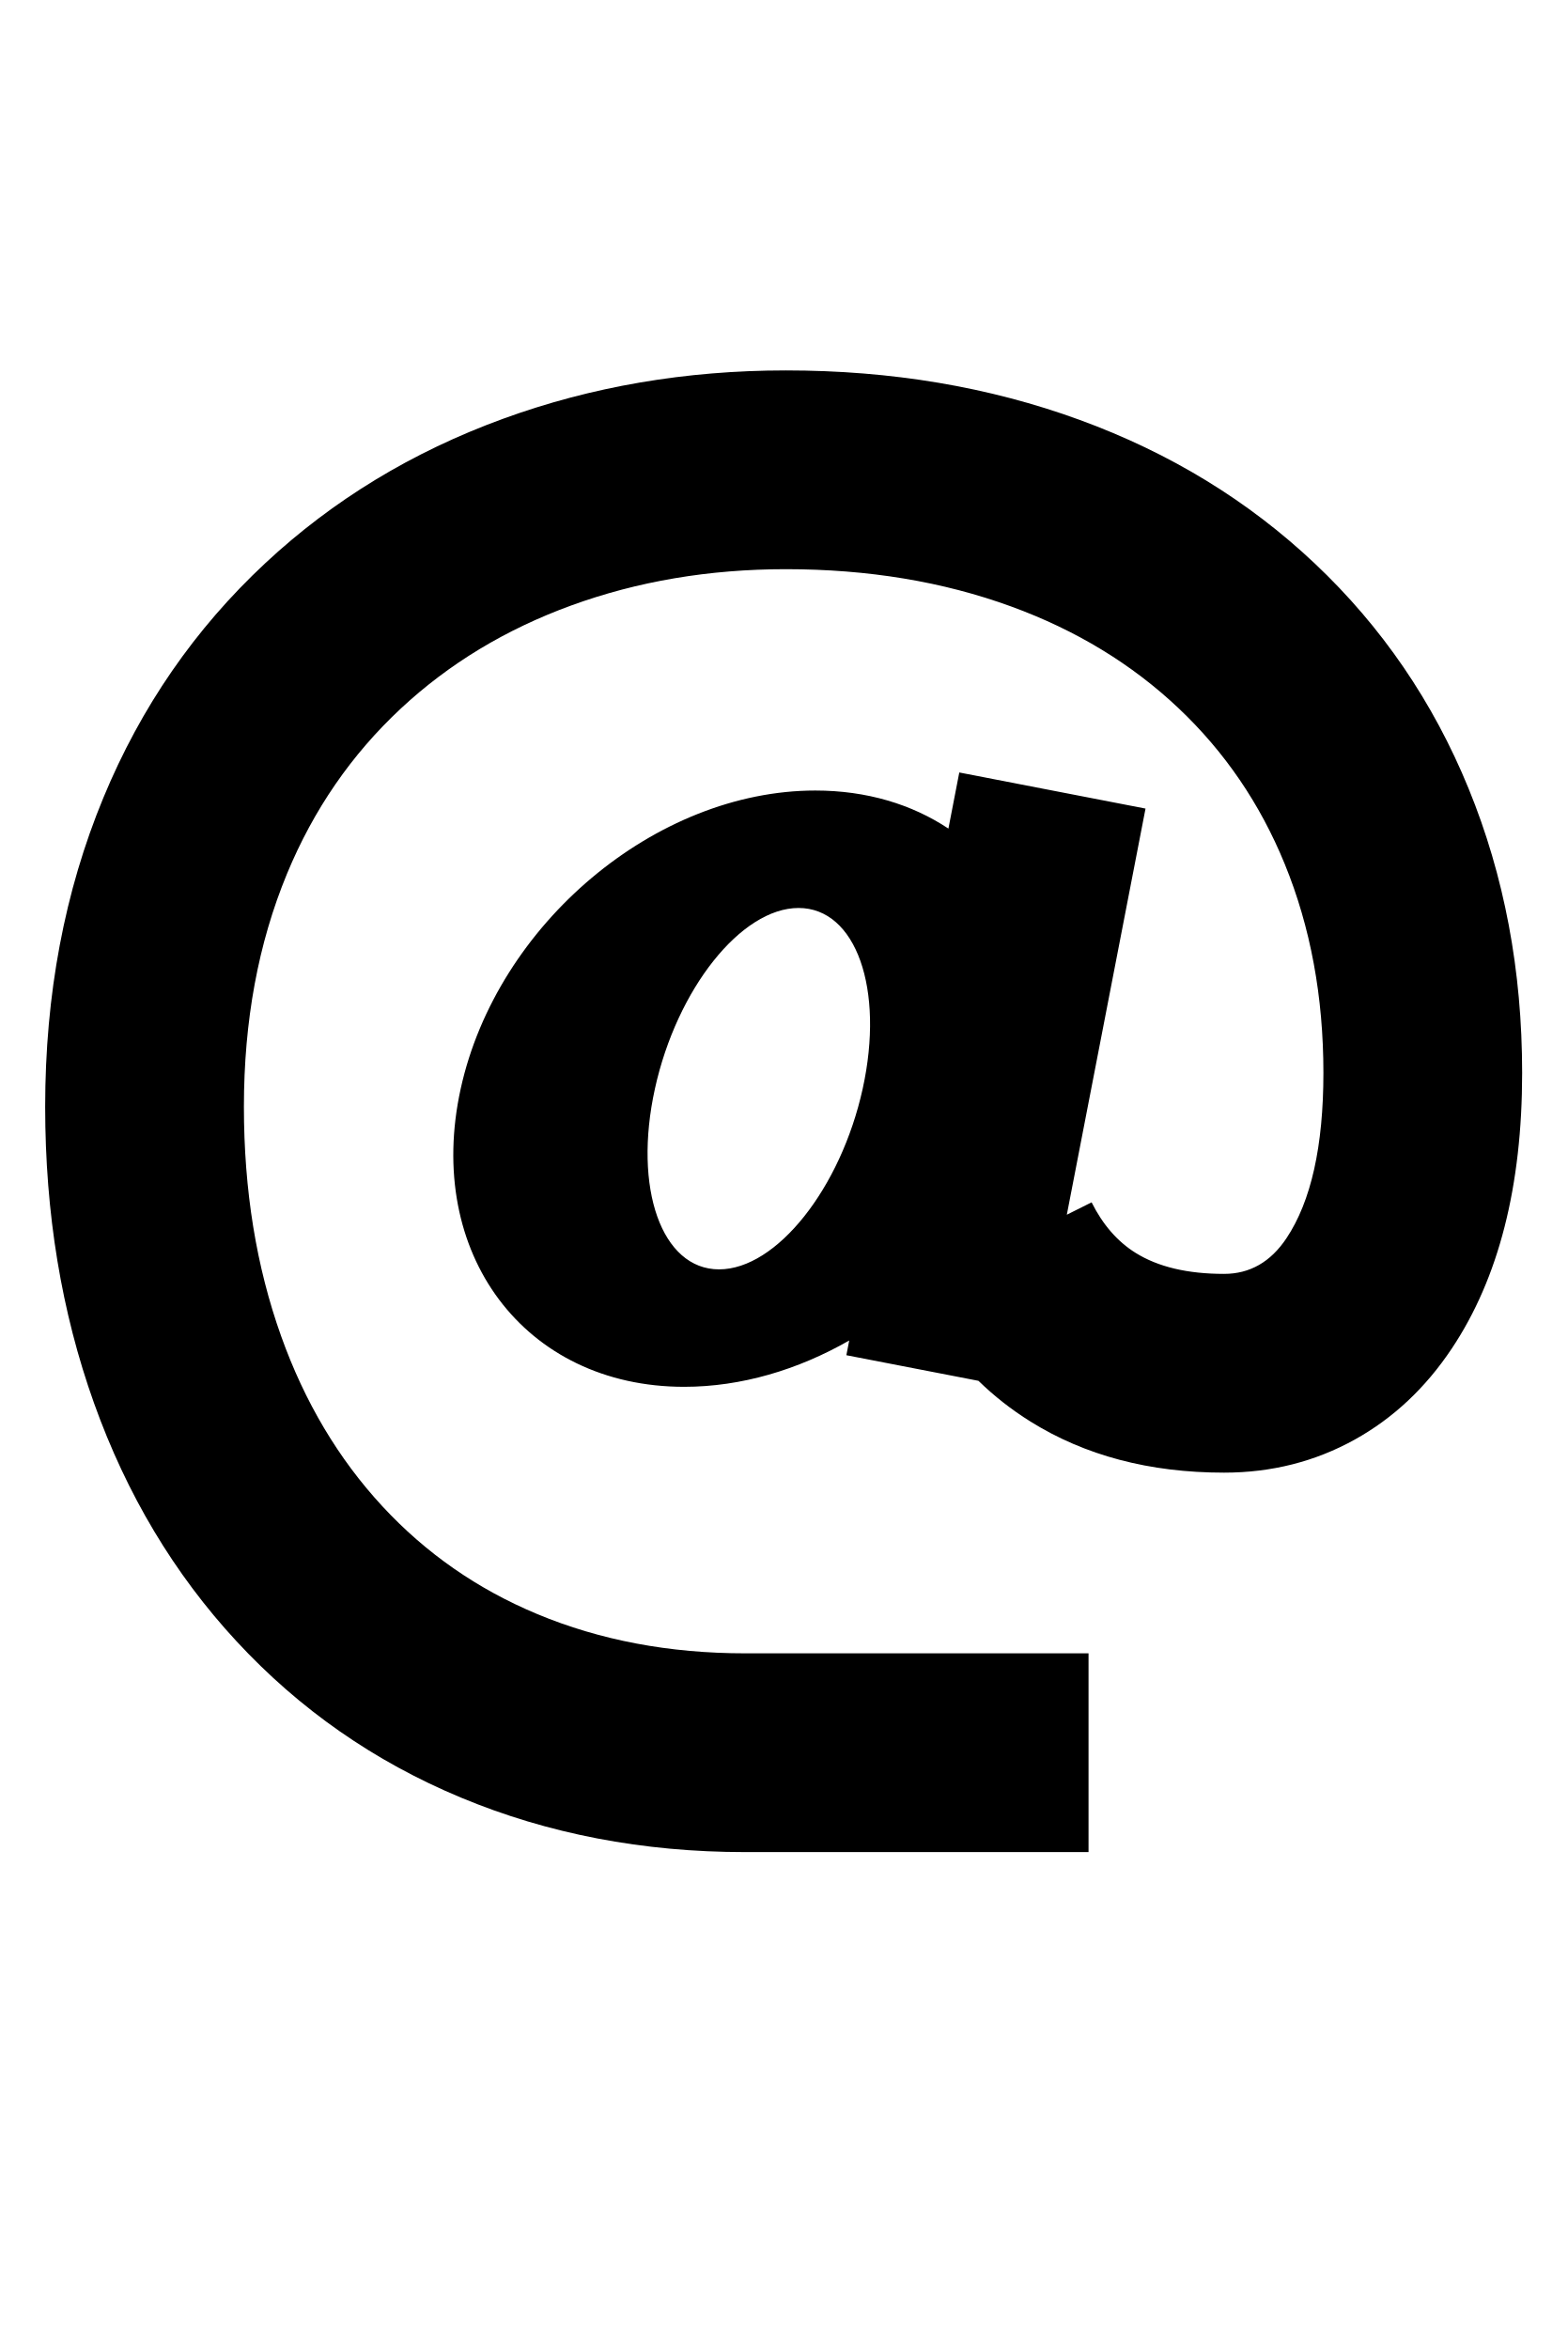
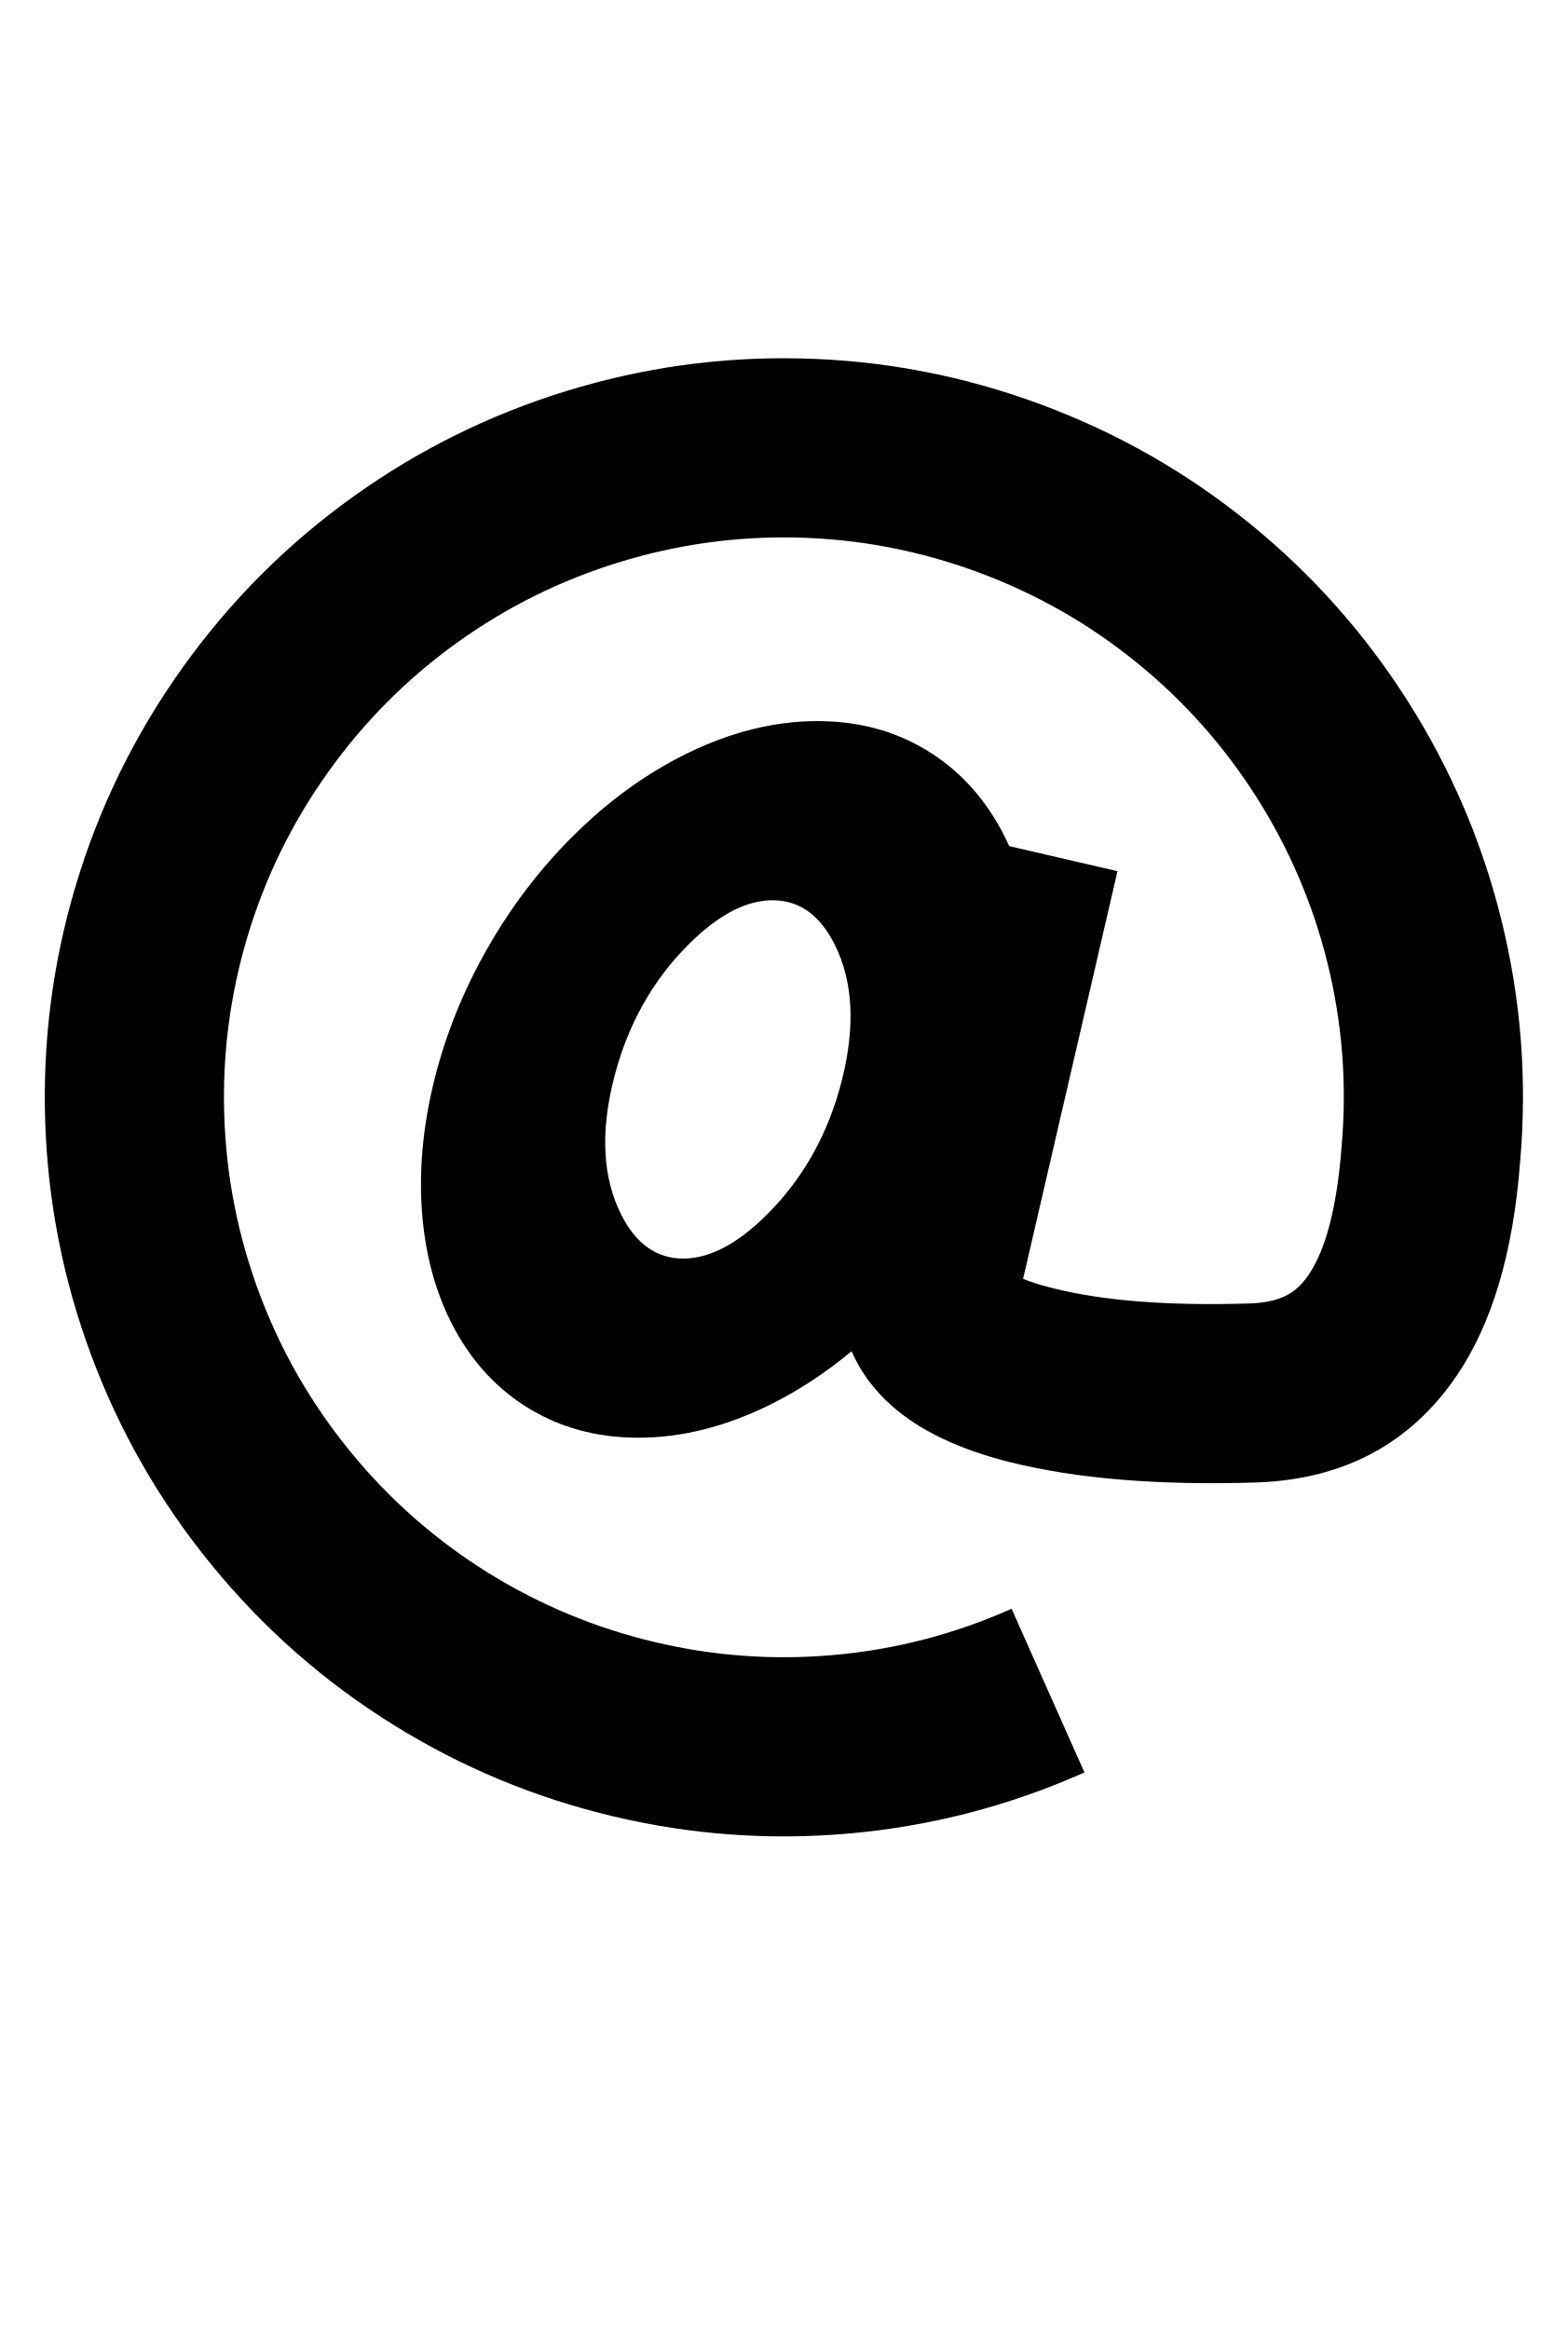
- <svg xmlns="http://www.w3.org/2000/svg" viewBox="-20 -820 694.000 1040">
-   <path transform="scale(1,-1)" d="M462 88H310Q259.564 88 217.877 105.39Q178.135 121.968 149.294 153.134Q120.148 184.631 104.493 228.409Q88 274.532 88 330Q88 387.053 107.092 433.17Q124.725 475.766 157.5 506.313Q189.419 536.062 232.886 551.912Q277.005 568 328 568Q382.53 568 427.843 551.451Q470.827 535.753 501.789 506.511Q532.486 477.52 548.84 437.554Q566 395.622 566 345Q566 296.322 549.64 271.782Q539.119 256 522 256Q497.719 256 482.82 265.312Q470.773 272.841 463.355 287.677L452.385 282.192L487.233 462.009L404.767 477.991L399.954 453.152C383.802 463.881 363.787 470 341.04 470C270.348 470 200.038 410.902 184 338C167.962 265.098 212.268 206 282.96 206C308.182 206 333.354 213.523 356.031 226.511L354.767 219.991L413.257 208.656Q423.676 198.503 436.18 190.688Q472.481 168 522 168Q553.513 168 579.885 182.639Q605.425 196.815 622.86 222.968Q654 269.678 654 345Q654 412.931 630.285 470.883Q606.73 528.443 562.211 570.489Q518.058 612.189 458.032 634.111Q398.097 656 328 656Q261.461 656 202.739 634.588Q142.488 612.618 97.5 570.687Q50.733 527.099 25.783 466.83Q0 404.548 0 330Q0 259.271 21.632 198.778Q43.343 138.064 84.706 93.366Q126.565 48.131 183.998 24.173Q241.946 0 310 0H462ZM362 338C352.28 293.817 323.805 258 298.4 258C272.995 258 260.28 293.817 270 338C279.72 382.183 308.195 418 333.6 418C359.005 418 371.72 382.183 362 338Z" />
+ <svg xmlns="http://www.w3.org/2000/svg" viewBox="-20 -820 700.030 1040">
+   <path transform="scale(1,-1)" d="M431.683 101.612Q393.536 84.628 352.135 80.958Q311.732 77.377 272.172 86.784Q232.611 96.191 198.145 117.575Q162.828 139.488 136.409 171.827Q109.984 204.166 95.553 243.141Q81.469 281.178 80.138 321.819Q78.808 362.46 90.373 401.337Q102.225 441.175 126.476 475.171Q150.726 509.173 184.534 533.349Q217.526 556.942 256.386 568.916Q295.245 580.89 335.797 579.958Q377.349 579.004 416.529 564.552Q455.71 550.097 487.929 523.836Q519.372 498.208 541.146 463.864Q562.92 429.521 572.687 390.151Q582.694 349.81 579.054 308.207Q575.985 267.707 564.156 250.506Q560.052 244.537 554.75 241.709Q548.464 238.355 538.465 237.97Q484.029 236.215 450.03 244.786Q441.724 246.88 436.816 248.944L478.971 430.976L430.632 442.17Q429.544 444.581 428.351 446.925Q416.509 470.208 396.224 483.426Q373.86 498 345.002 498Q316.145 498 286.493 483.426Q259.599 470.208 236.116 446.925Q213.86 424.86 197.837 396.869Q181.65 368.592 174.002 338Q166.354 307.408 168.403 279.131Q170.43 251.14 181.653 229.075Q193.495 205.792 213.78 192.574Q236.145 178 265.002 178Q293.86 178 323.511 192.574Q342.746 202.027 360.236 216.63Q366.126 202.965 378.161 192.278Q396.837 175.694 430.474 167.214Q475.373 155.894 541.539 158.03Q599.176 160.246 630.073 205.174Q654.128 240.153 658.75 301.233Q663.553 356.125 650.333 409.414Q637.439 461.389 608.711 506.701Q579.983 552.013 538.473 585.847Q495.915 620.535 444.215 639.608Q392.521 658.677 337.634 659.937Q284.099 661.167 232.828 645.369Q181.557 629.571 137.999 598.423Q93.34 566.487 61.348 521.629Q29.35 476.773 13.695 424.149Q-1.575 372.823 0.181 319.201Q1.937 265.58 20.53 215.363Q39.594 163.876 74.455 121.213Q109.314 78.543 155.968 49.597Q201.469 21.365 253.665 8.954Q305.86 -3.457 359.199 1.271Q413.887 6.118 464.221 28.528ZM356.002 338Q346.994 301.967 322.241 277.425Q302.648 258 285.002 258Q267.356 258 257.476 277.425Q244.994 301.967 254.002 338Q263.01 374.033 287.763 398.575Q307.356 418 325.002 418Q342.648 418 352.528 398.575Q365.01 374.033 356.002 338Z" />
</svg>
